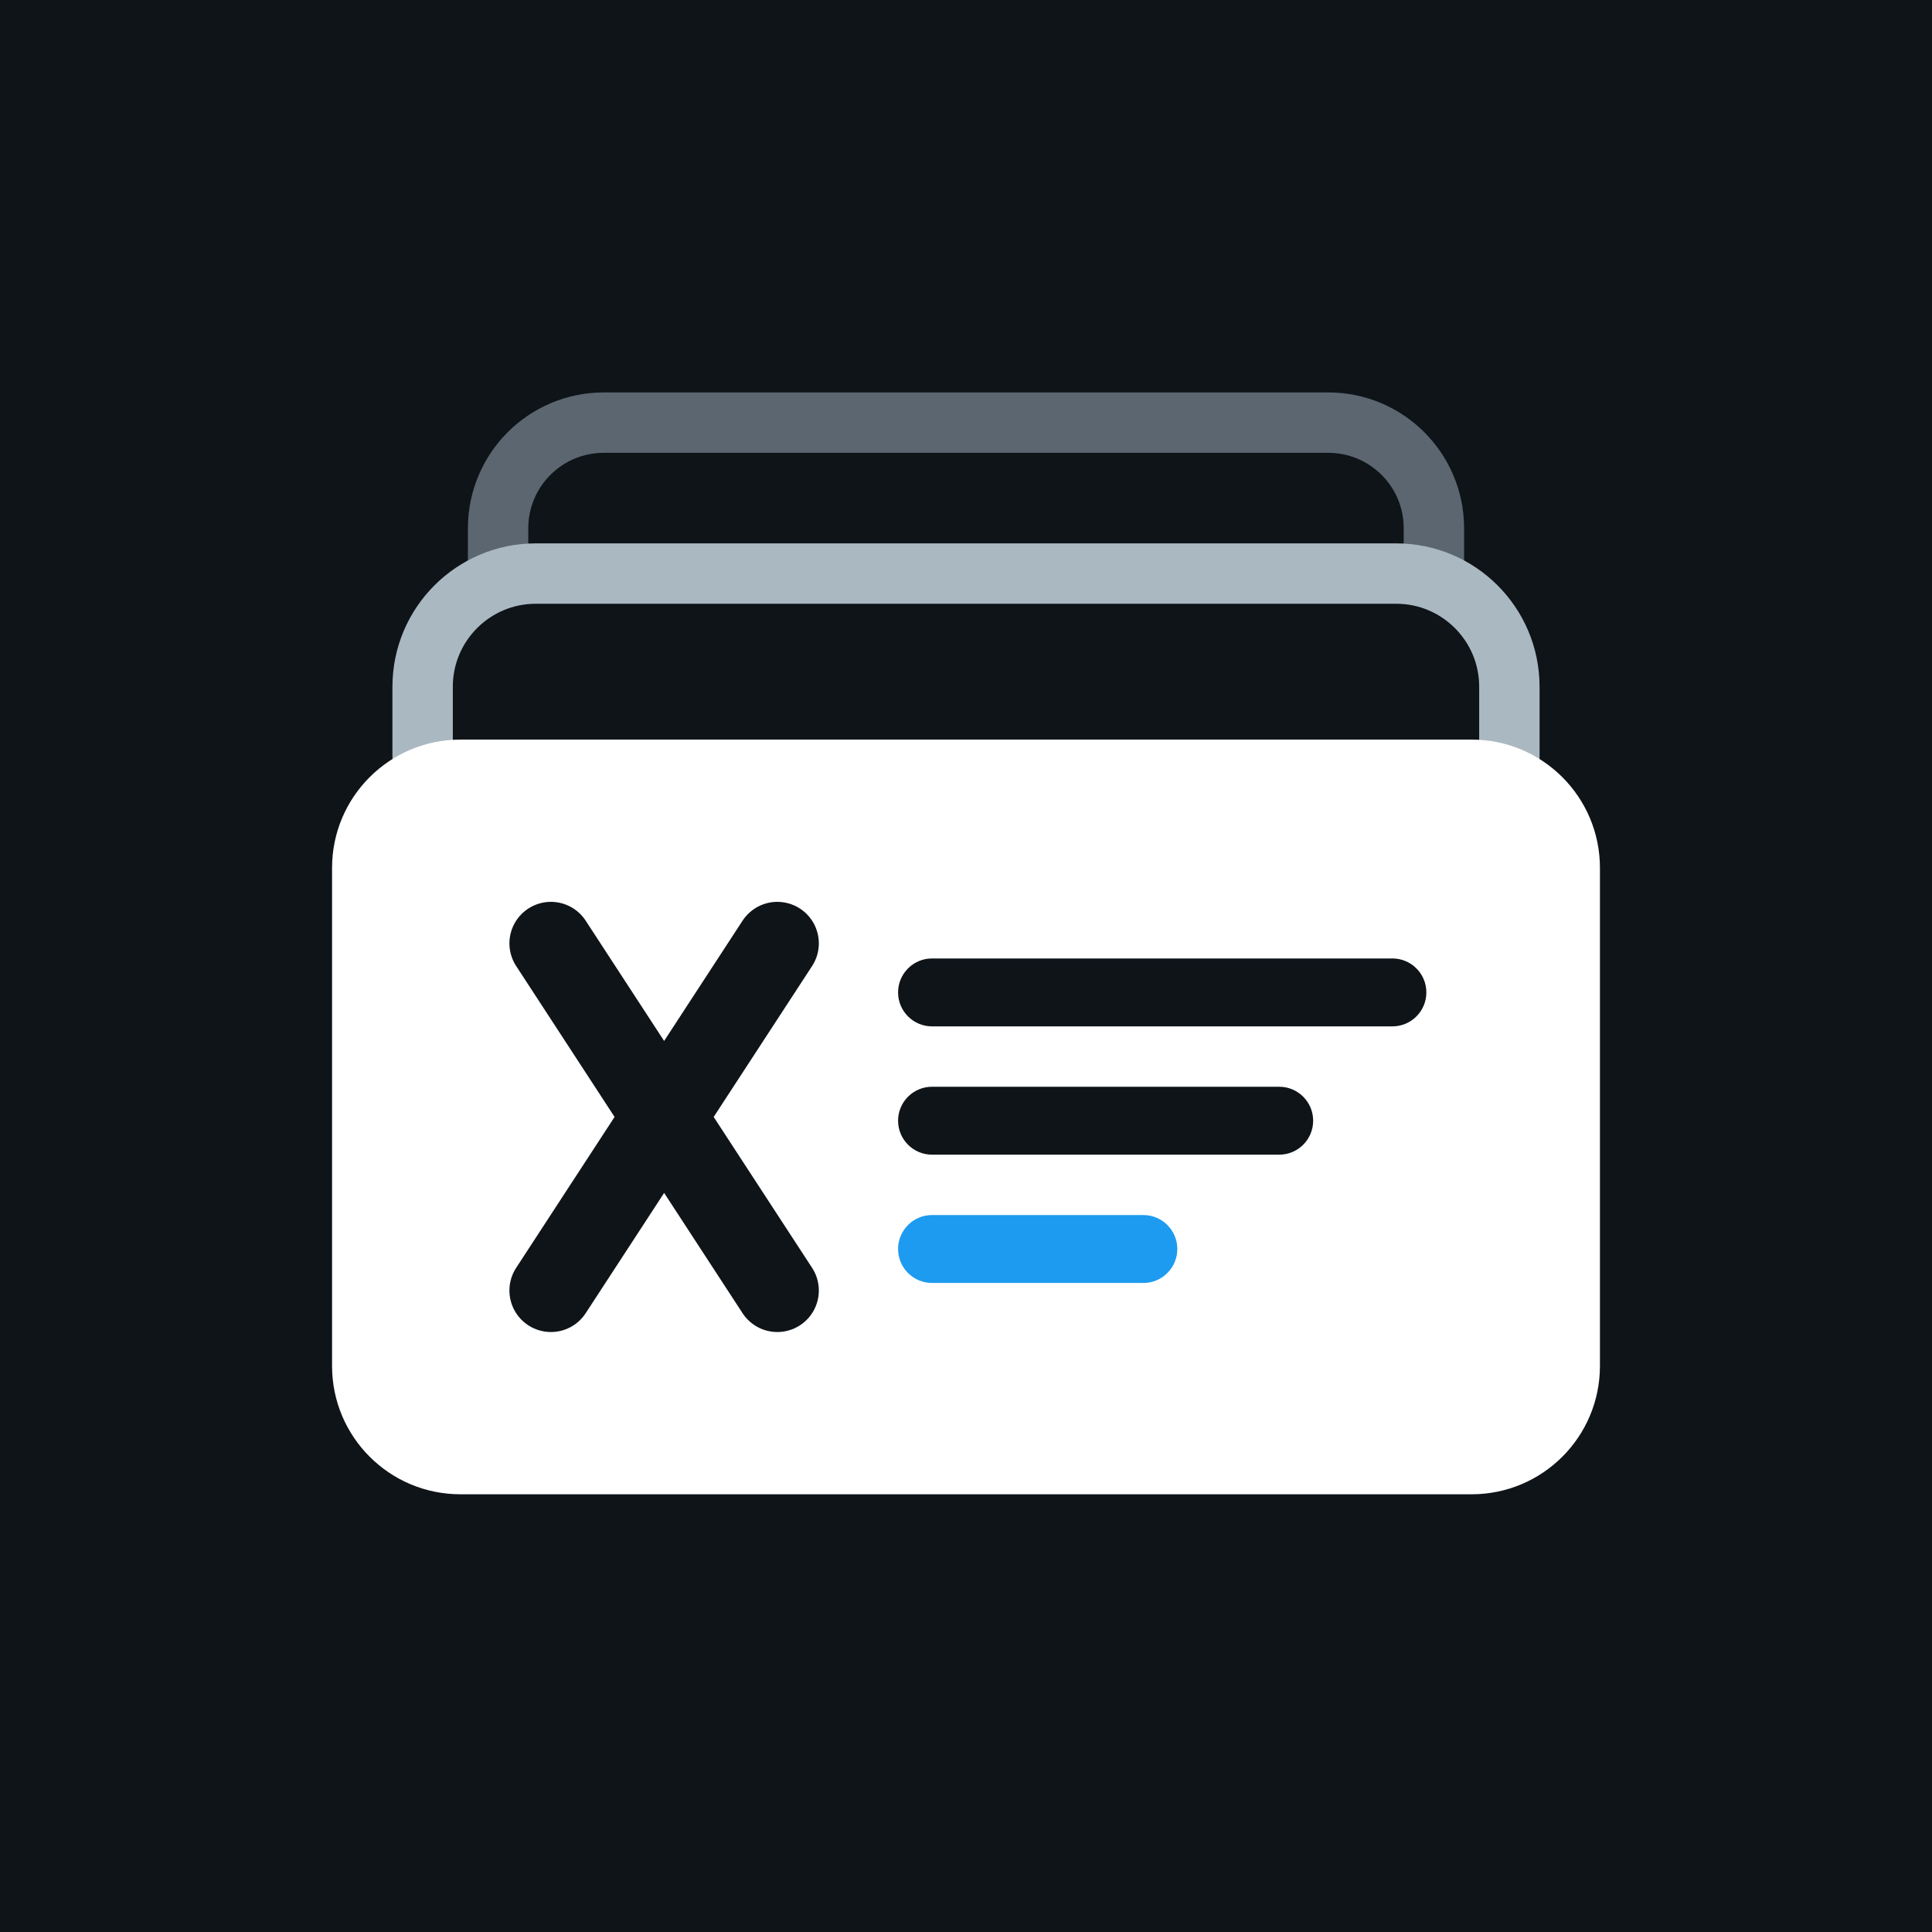
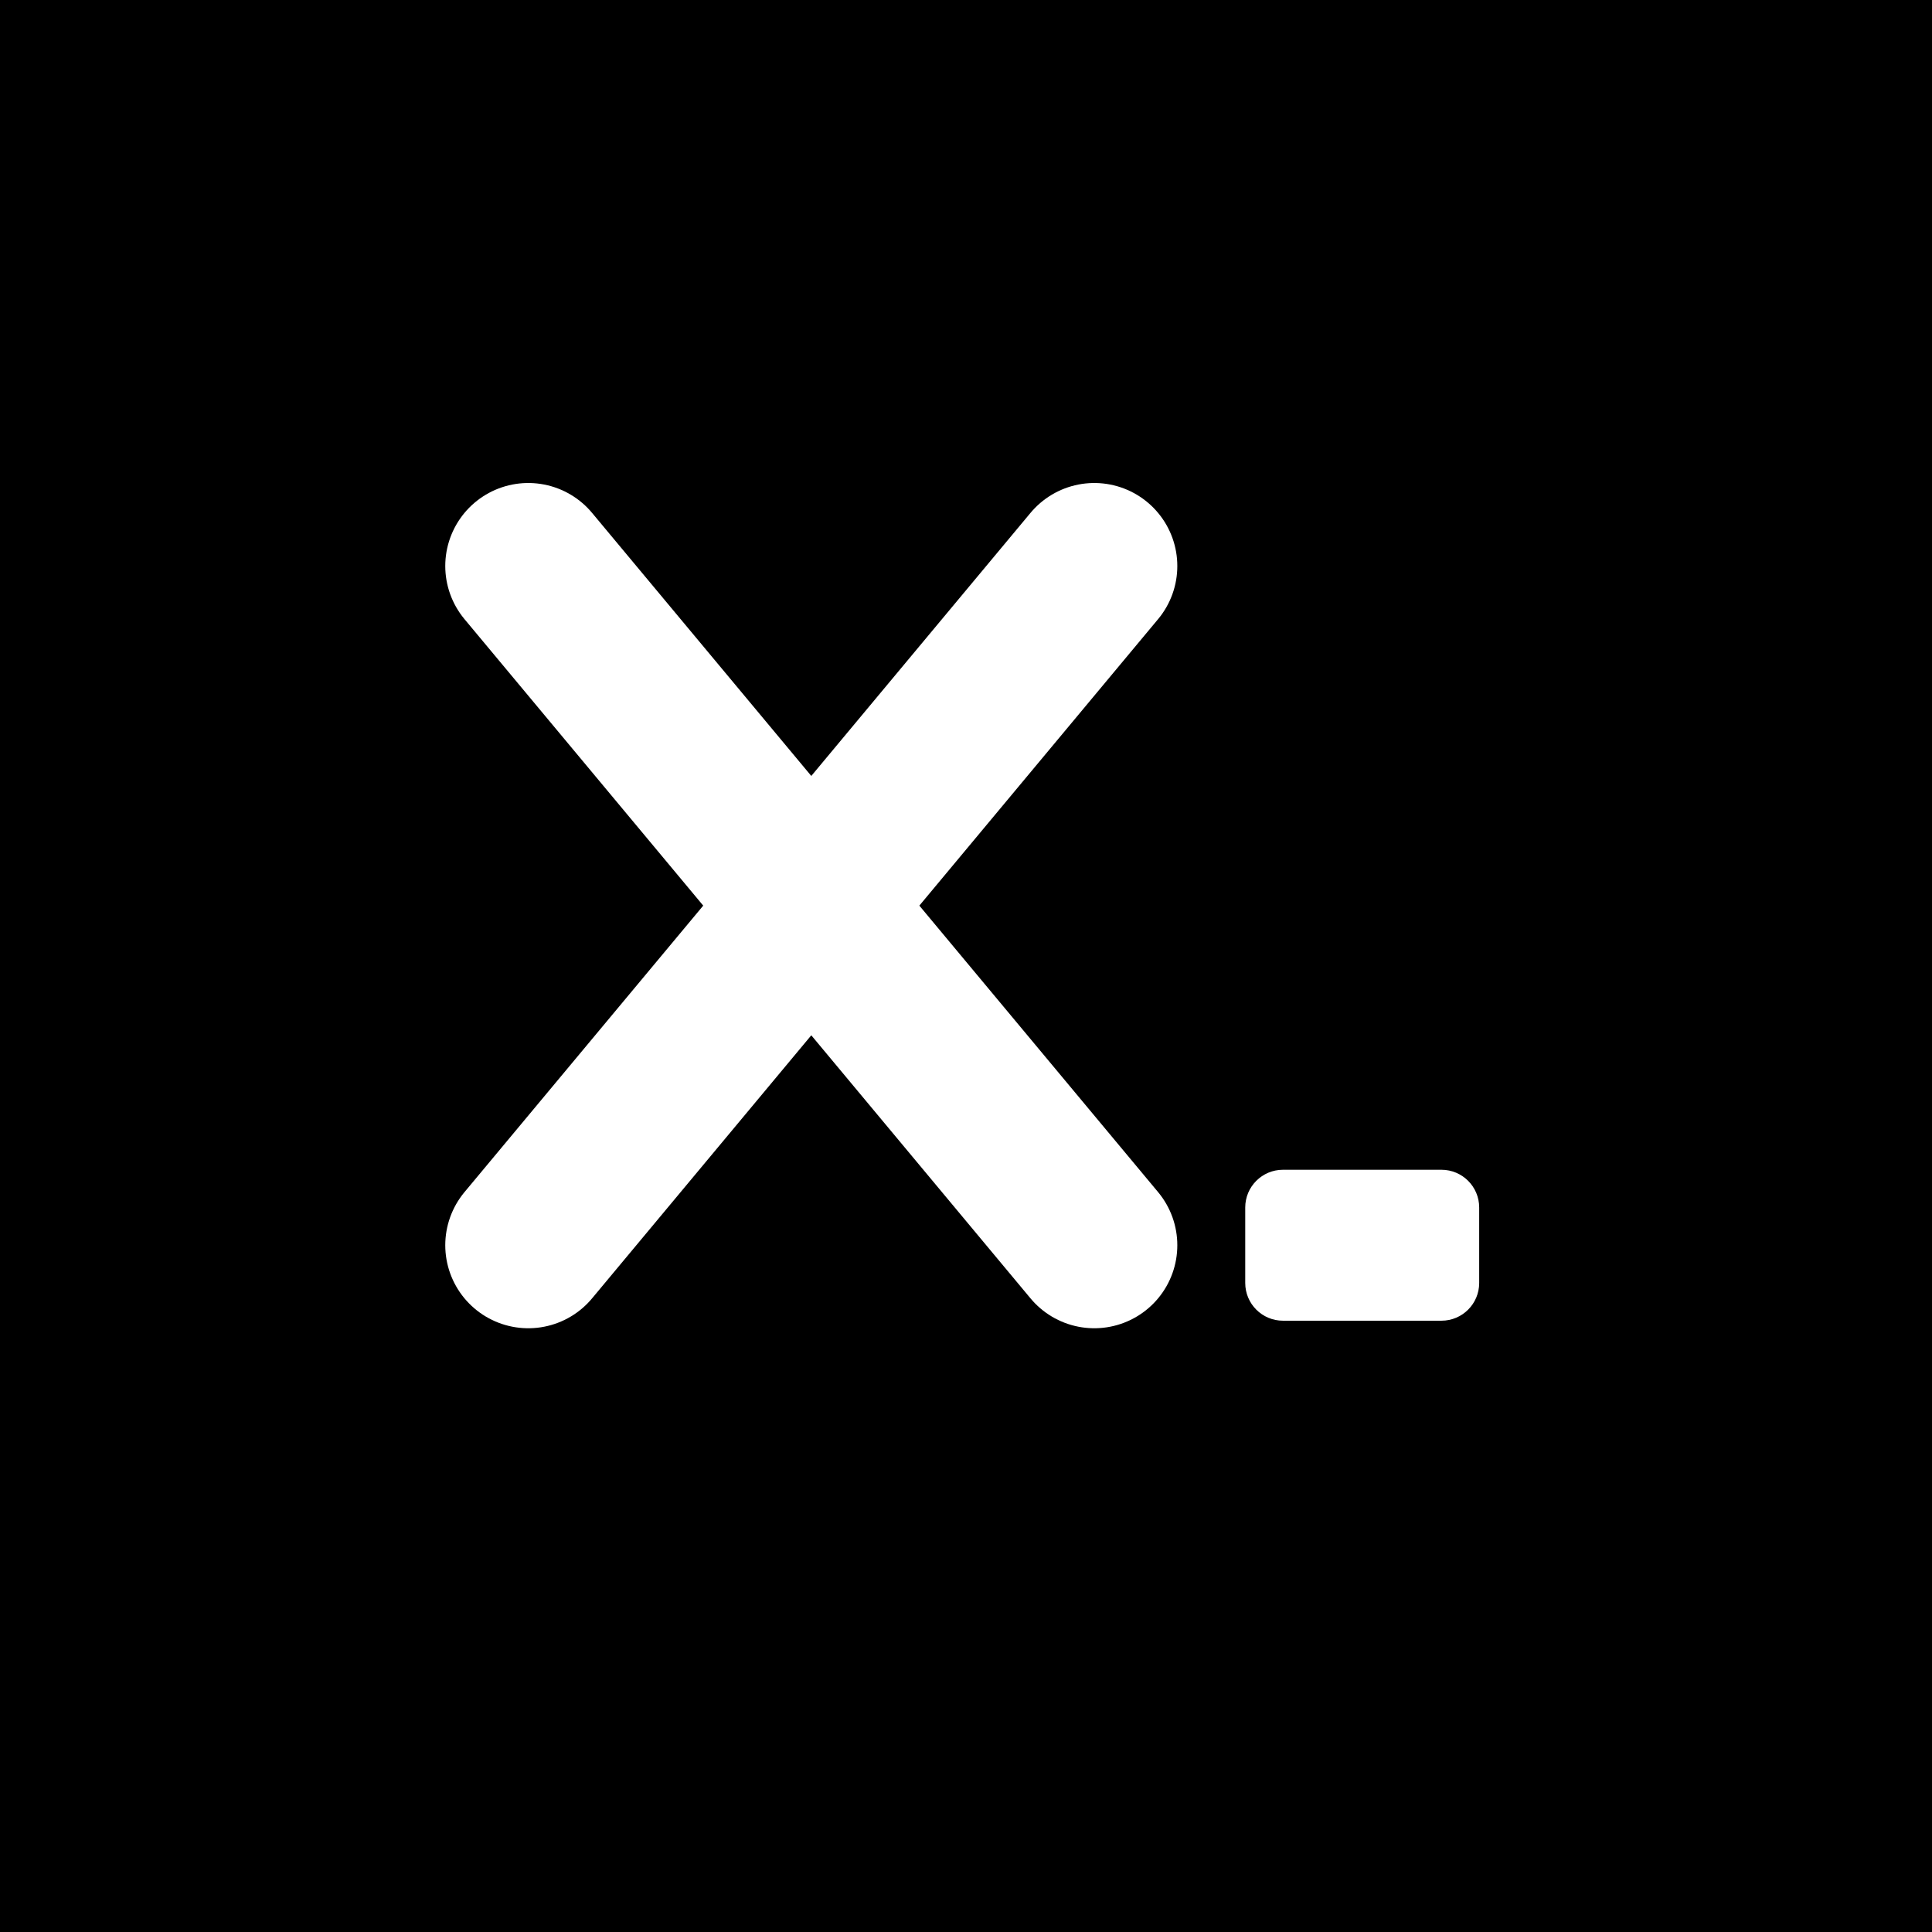
<svg xmlns="http://www.w3.org/2000/svg" width="512" height="512" viewBox="0 0 512 512">
-   <rect width="512" height="512" fill="#0F1419" />
-   <g fill="none" stroke-linecap="round" stroke-linejoin="round">
-     <rect x="132" y="112" width="248" height="168" rx="28" stroke="#5B6670" stroke-width="16" />
-     <rect x="112" y="152" width="288" height="176" rx="30" fill="#0F1419" stroke="#AAB8C2" stroke-width="16" />
-   </g>
-   <rect x="88" y="196" width="336" height="200" rx="34" fill="#FFFFFF" />
-   <path d="M146 250 L206 342 M206 250 L146 342" stroke="#0F1419" stroke-width="22" stroke-linecap="round" />
-   <rect x="238" y="254" width="140" height="18" rx="9" fill="#0F1419" />
-   <rect x="238" y="288" width="110" height="18" rx="9" fill="#0F1419" />
-   <rect x="238" y="322" width="74" height="18" rx="9" fill="#1D9BF0" />
+   <rect width="512" height="512" fill="#000" />
+   <path d="M140 150 L290 330 M290 150 L140 330" stroke="#fff" stroke-width="44" stroke-linecap="round" />
+   <rect x="330" y="310" width="62" height="40" rx="10" fill="#fff" />
</svg>
